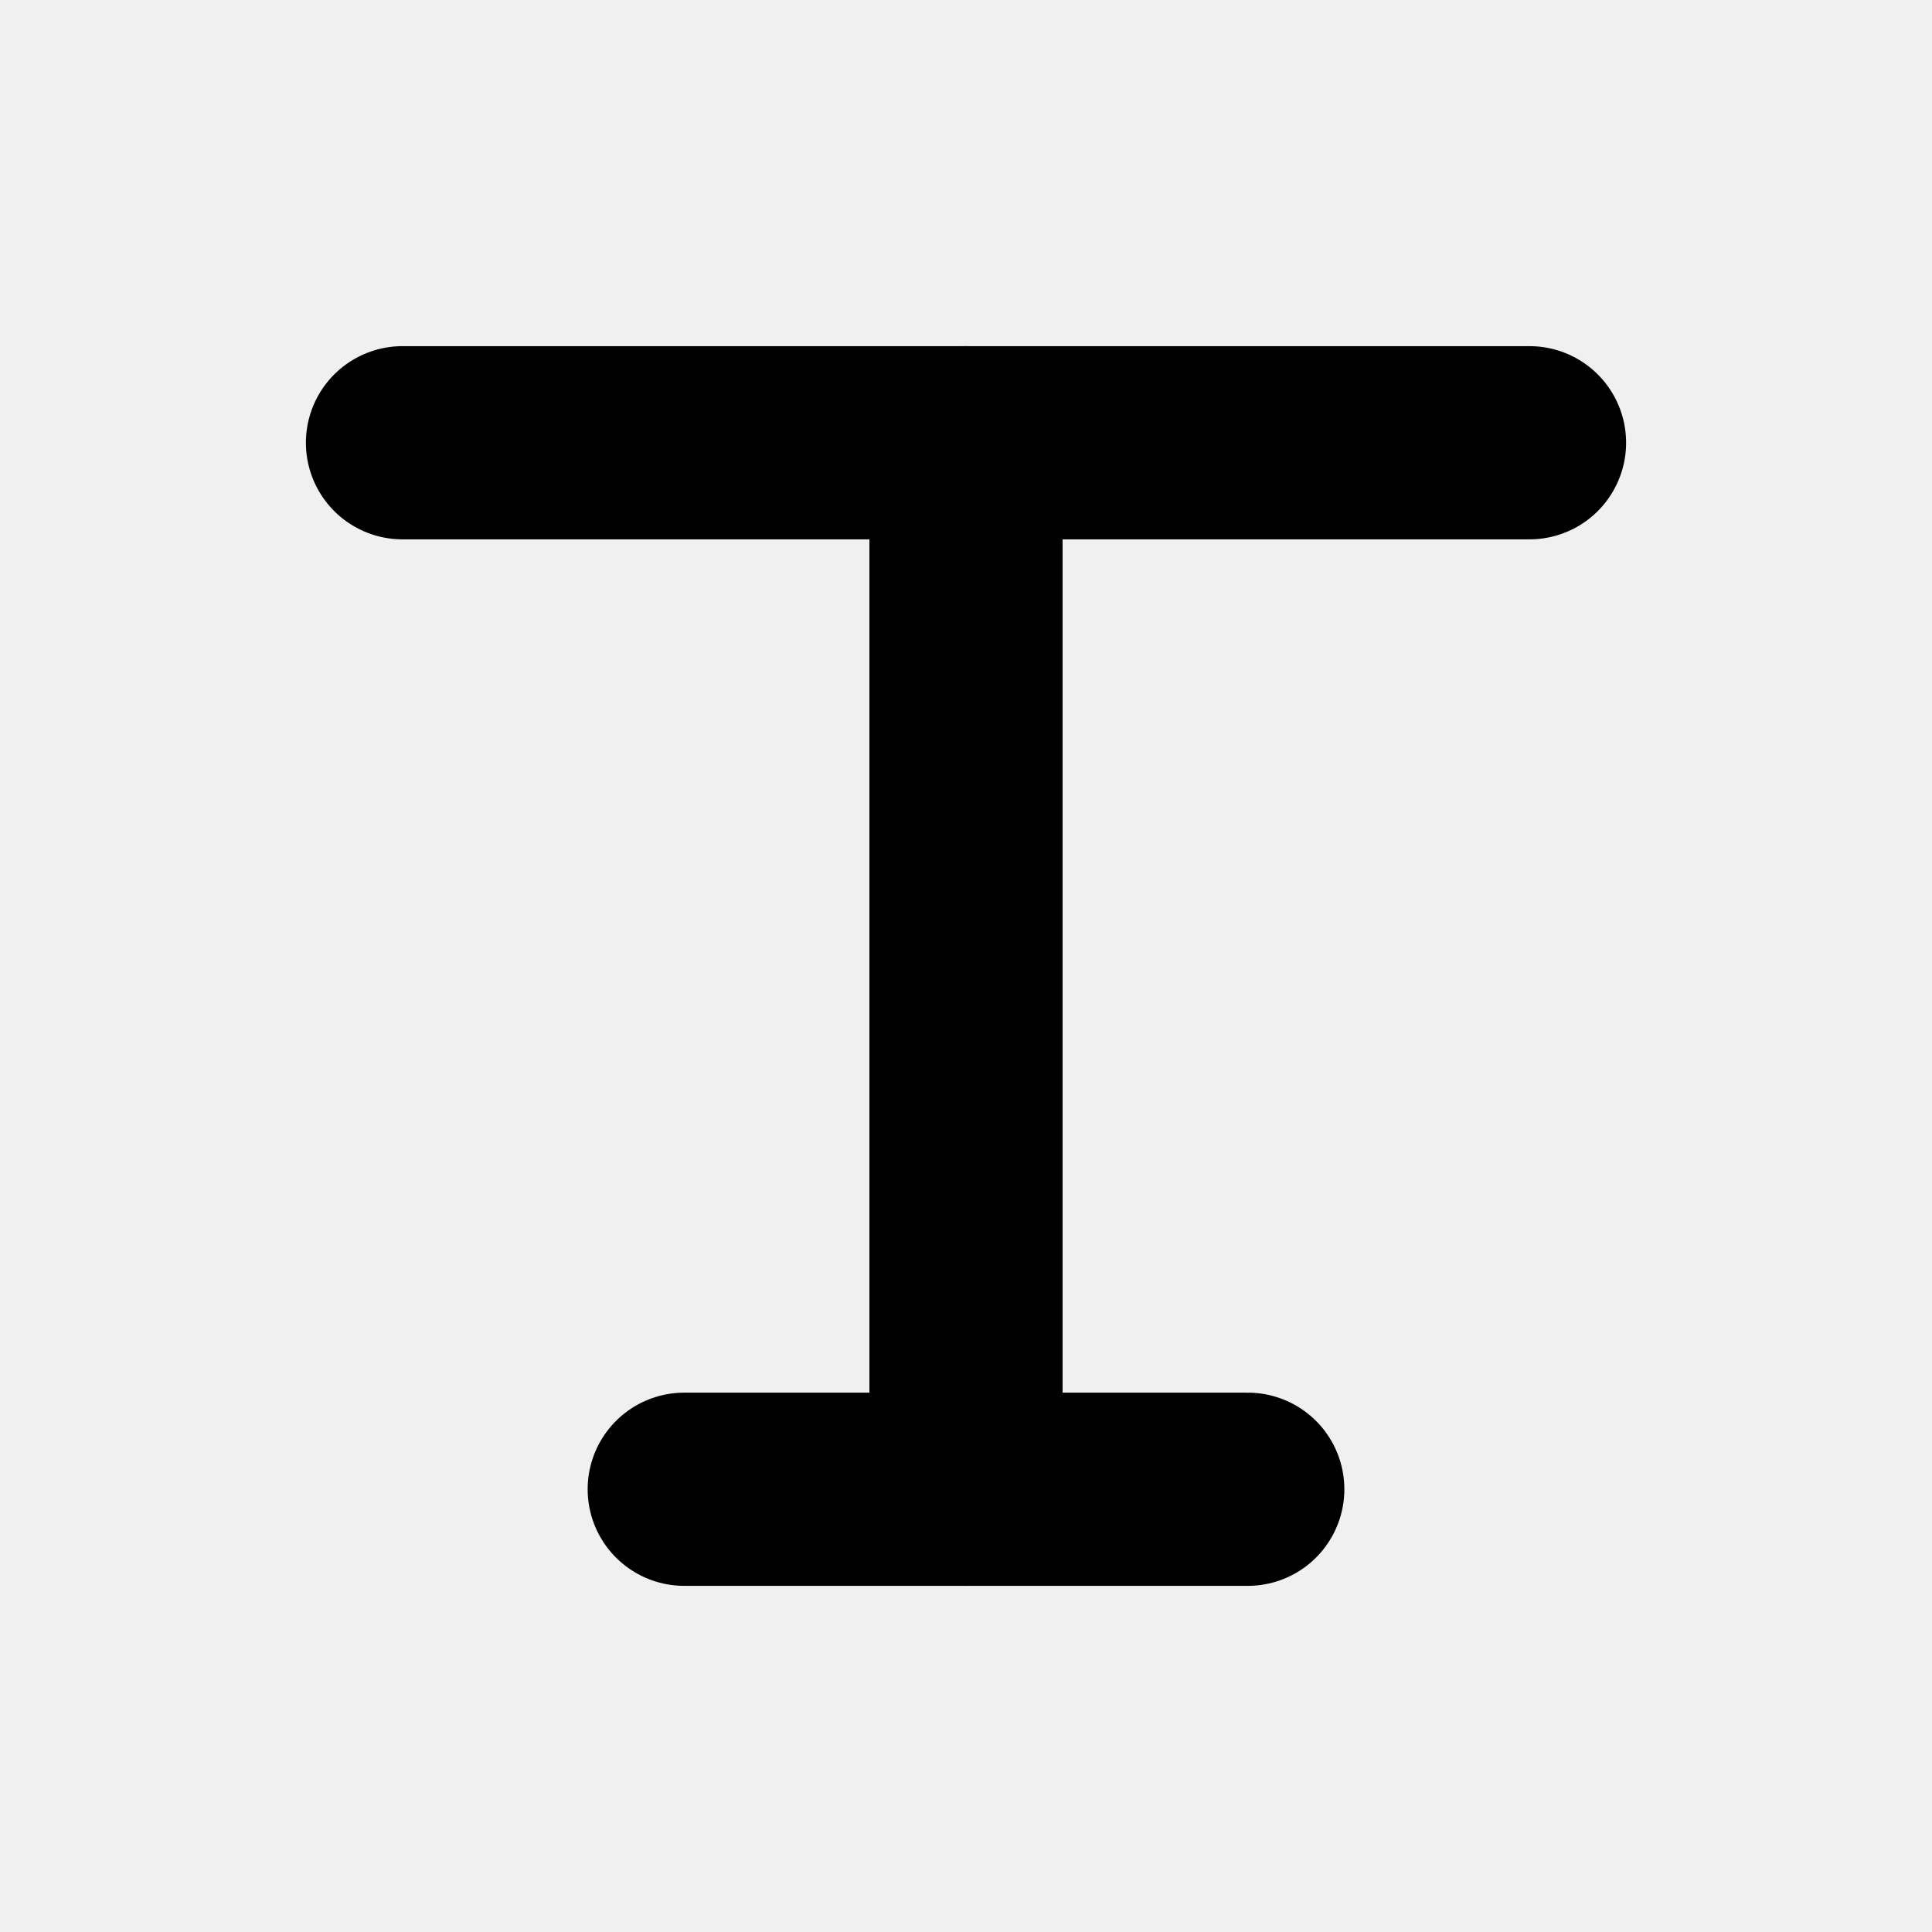
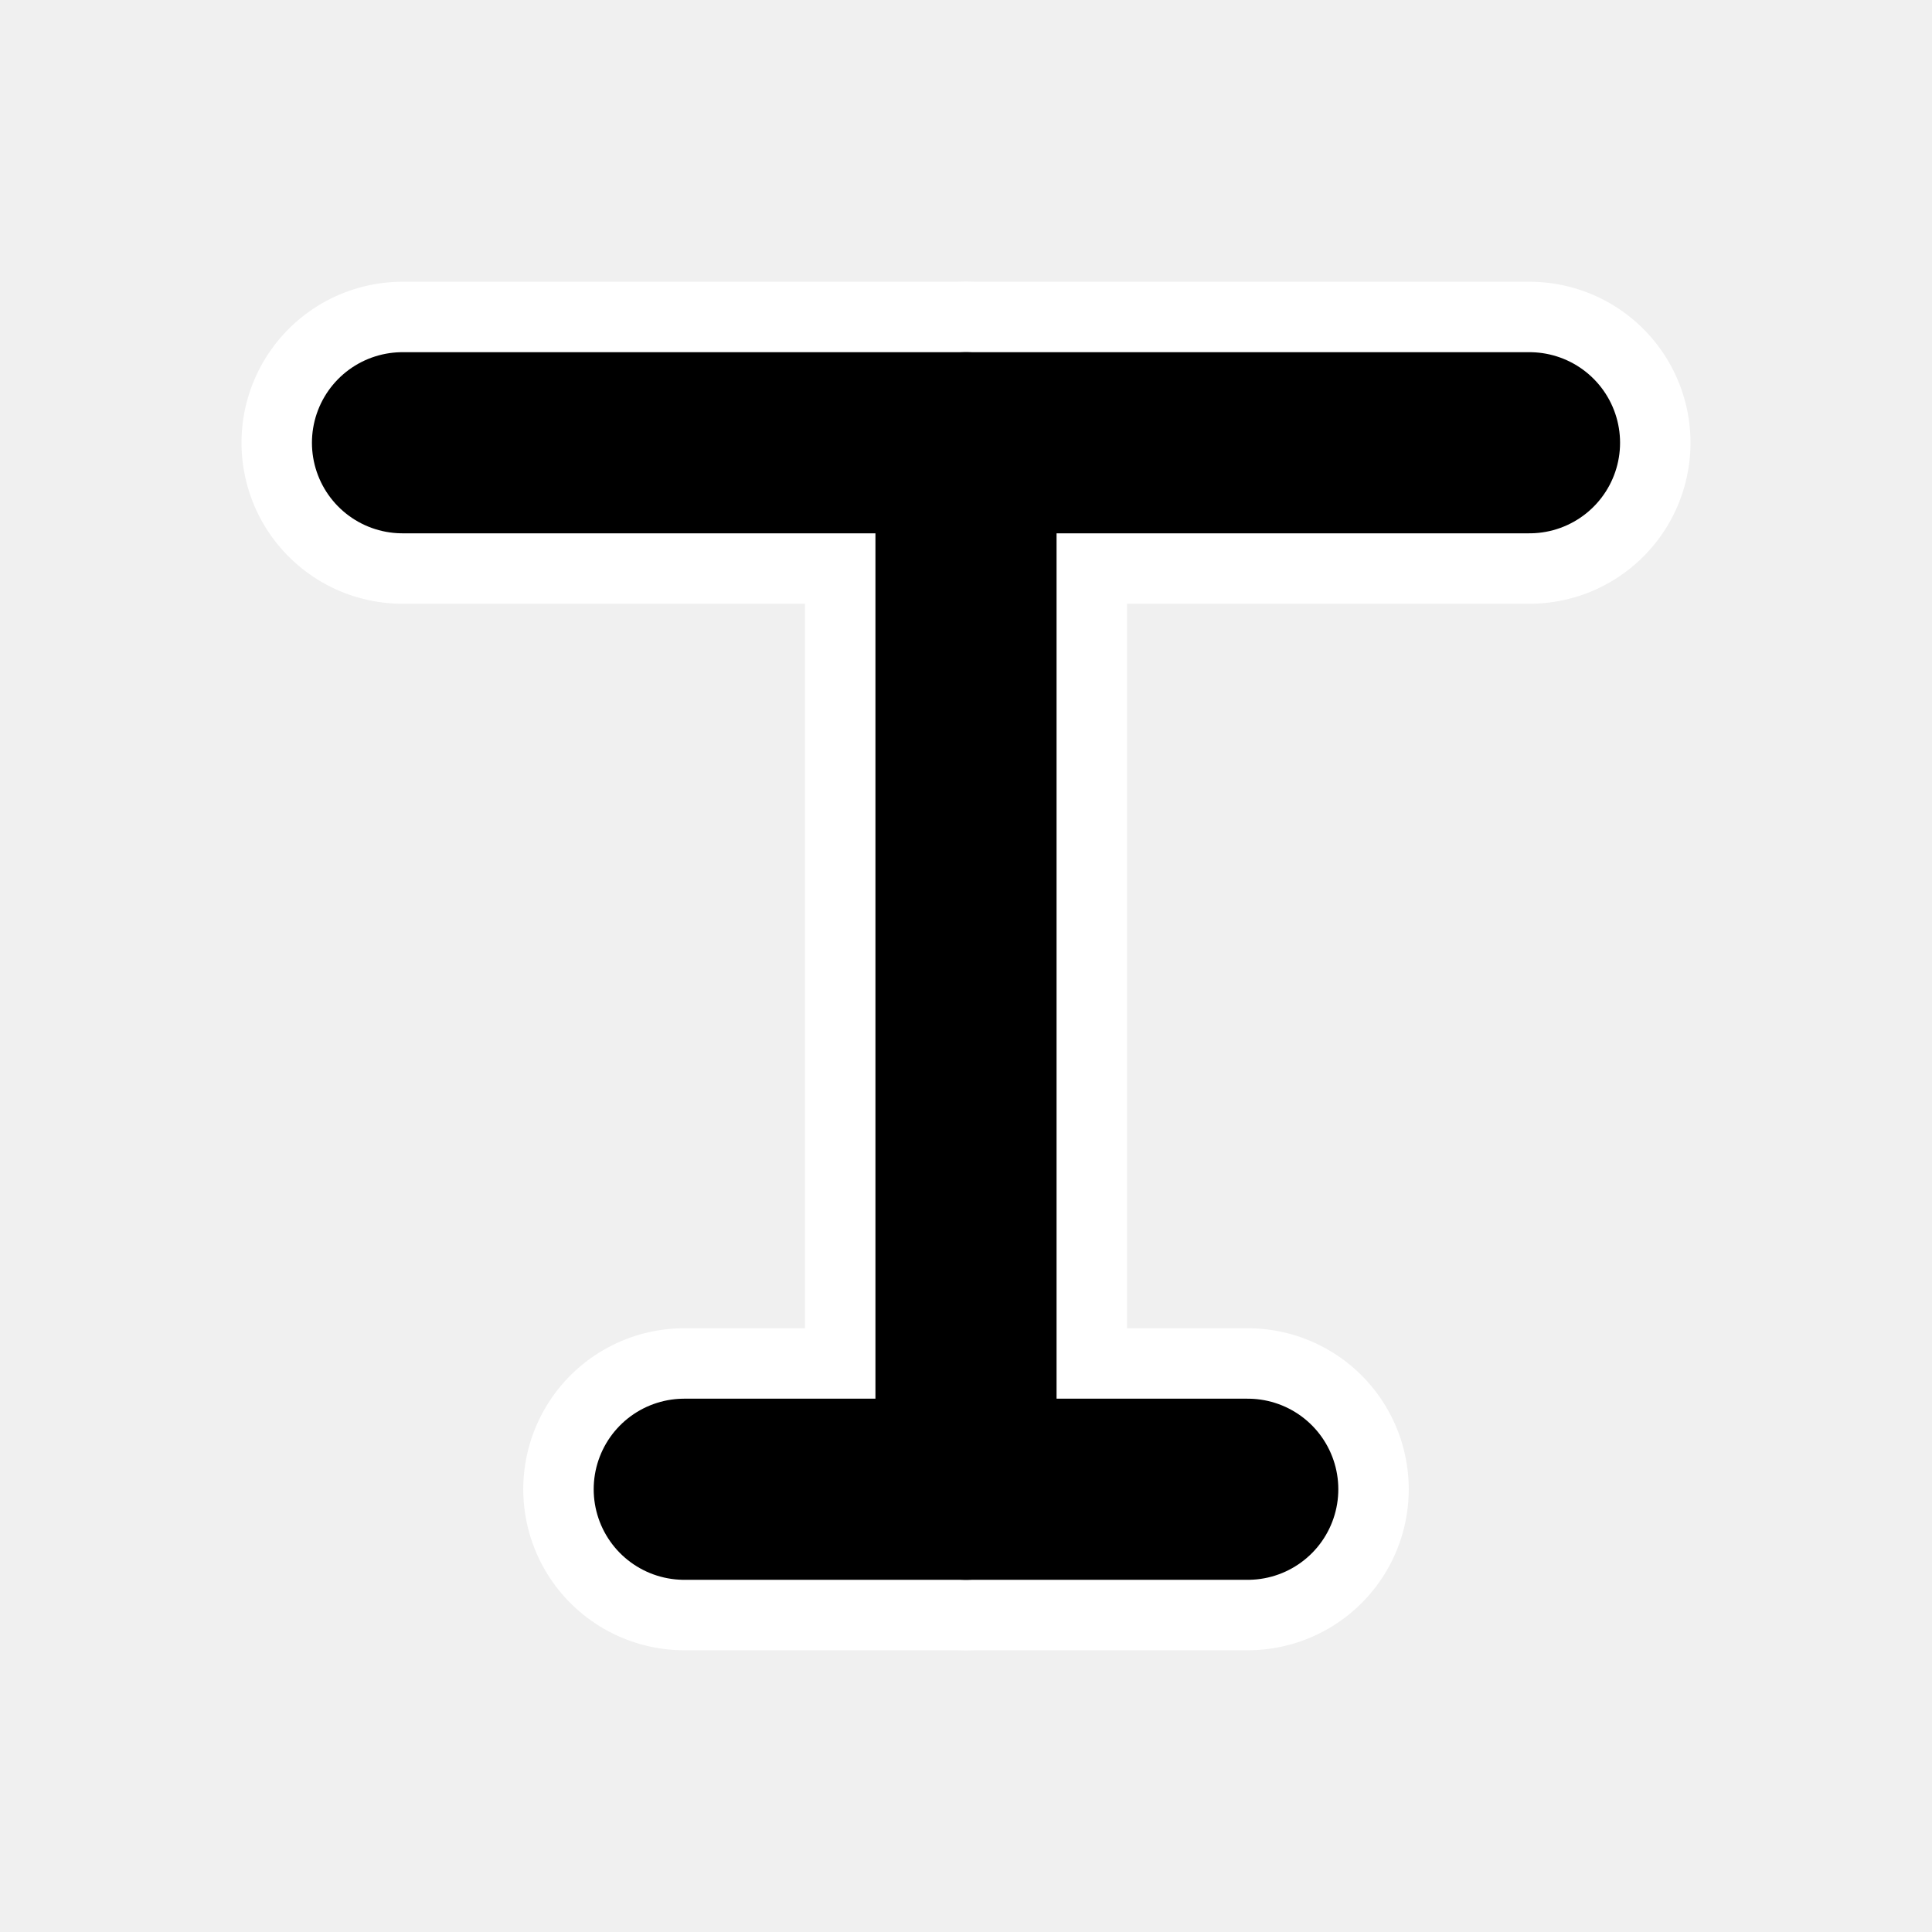
<svg xmlns="http://www.w3.org/2000/svg" width="24" height="24" viewBox="0 0 24 24">
-   <g fill="none" stroke="#000000" stroke-width="2.4" stroke-linecap="round" stroke-linejoin="round">
+   <g fill="none" stroke="#ffffff" stroke-width="4" stroke-linecap="round" stroke-linejoin="round">
+     <line x1="5" y1="5.5" x2="19" y2="5.5" />
+     <line x1="12" y1="5.5" x2="12" y2="18.5" />
+     <line x1="8.5" y1="18.5" x2="15.5" y2="18.5" />
+   </g>
+   <g fill="none" stroke="#000000" stroke-width="2.25" stroke-linecap="round" stroke-linejoin="round">
    <line x1="5" y1="5.5" x2="19" y2="5.5" />
    <line x1="12" y1="5.5" x2="12" y2="18.5" />
    <line x1="8.5" y1="18.5" x2="15.5" y2="18.5" />
  </g>
</svg>
